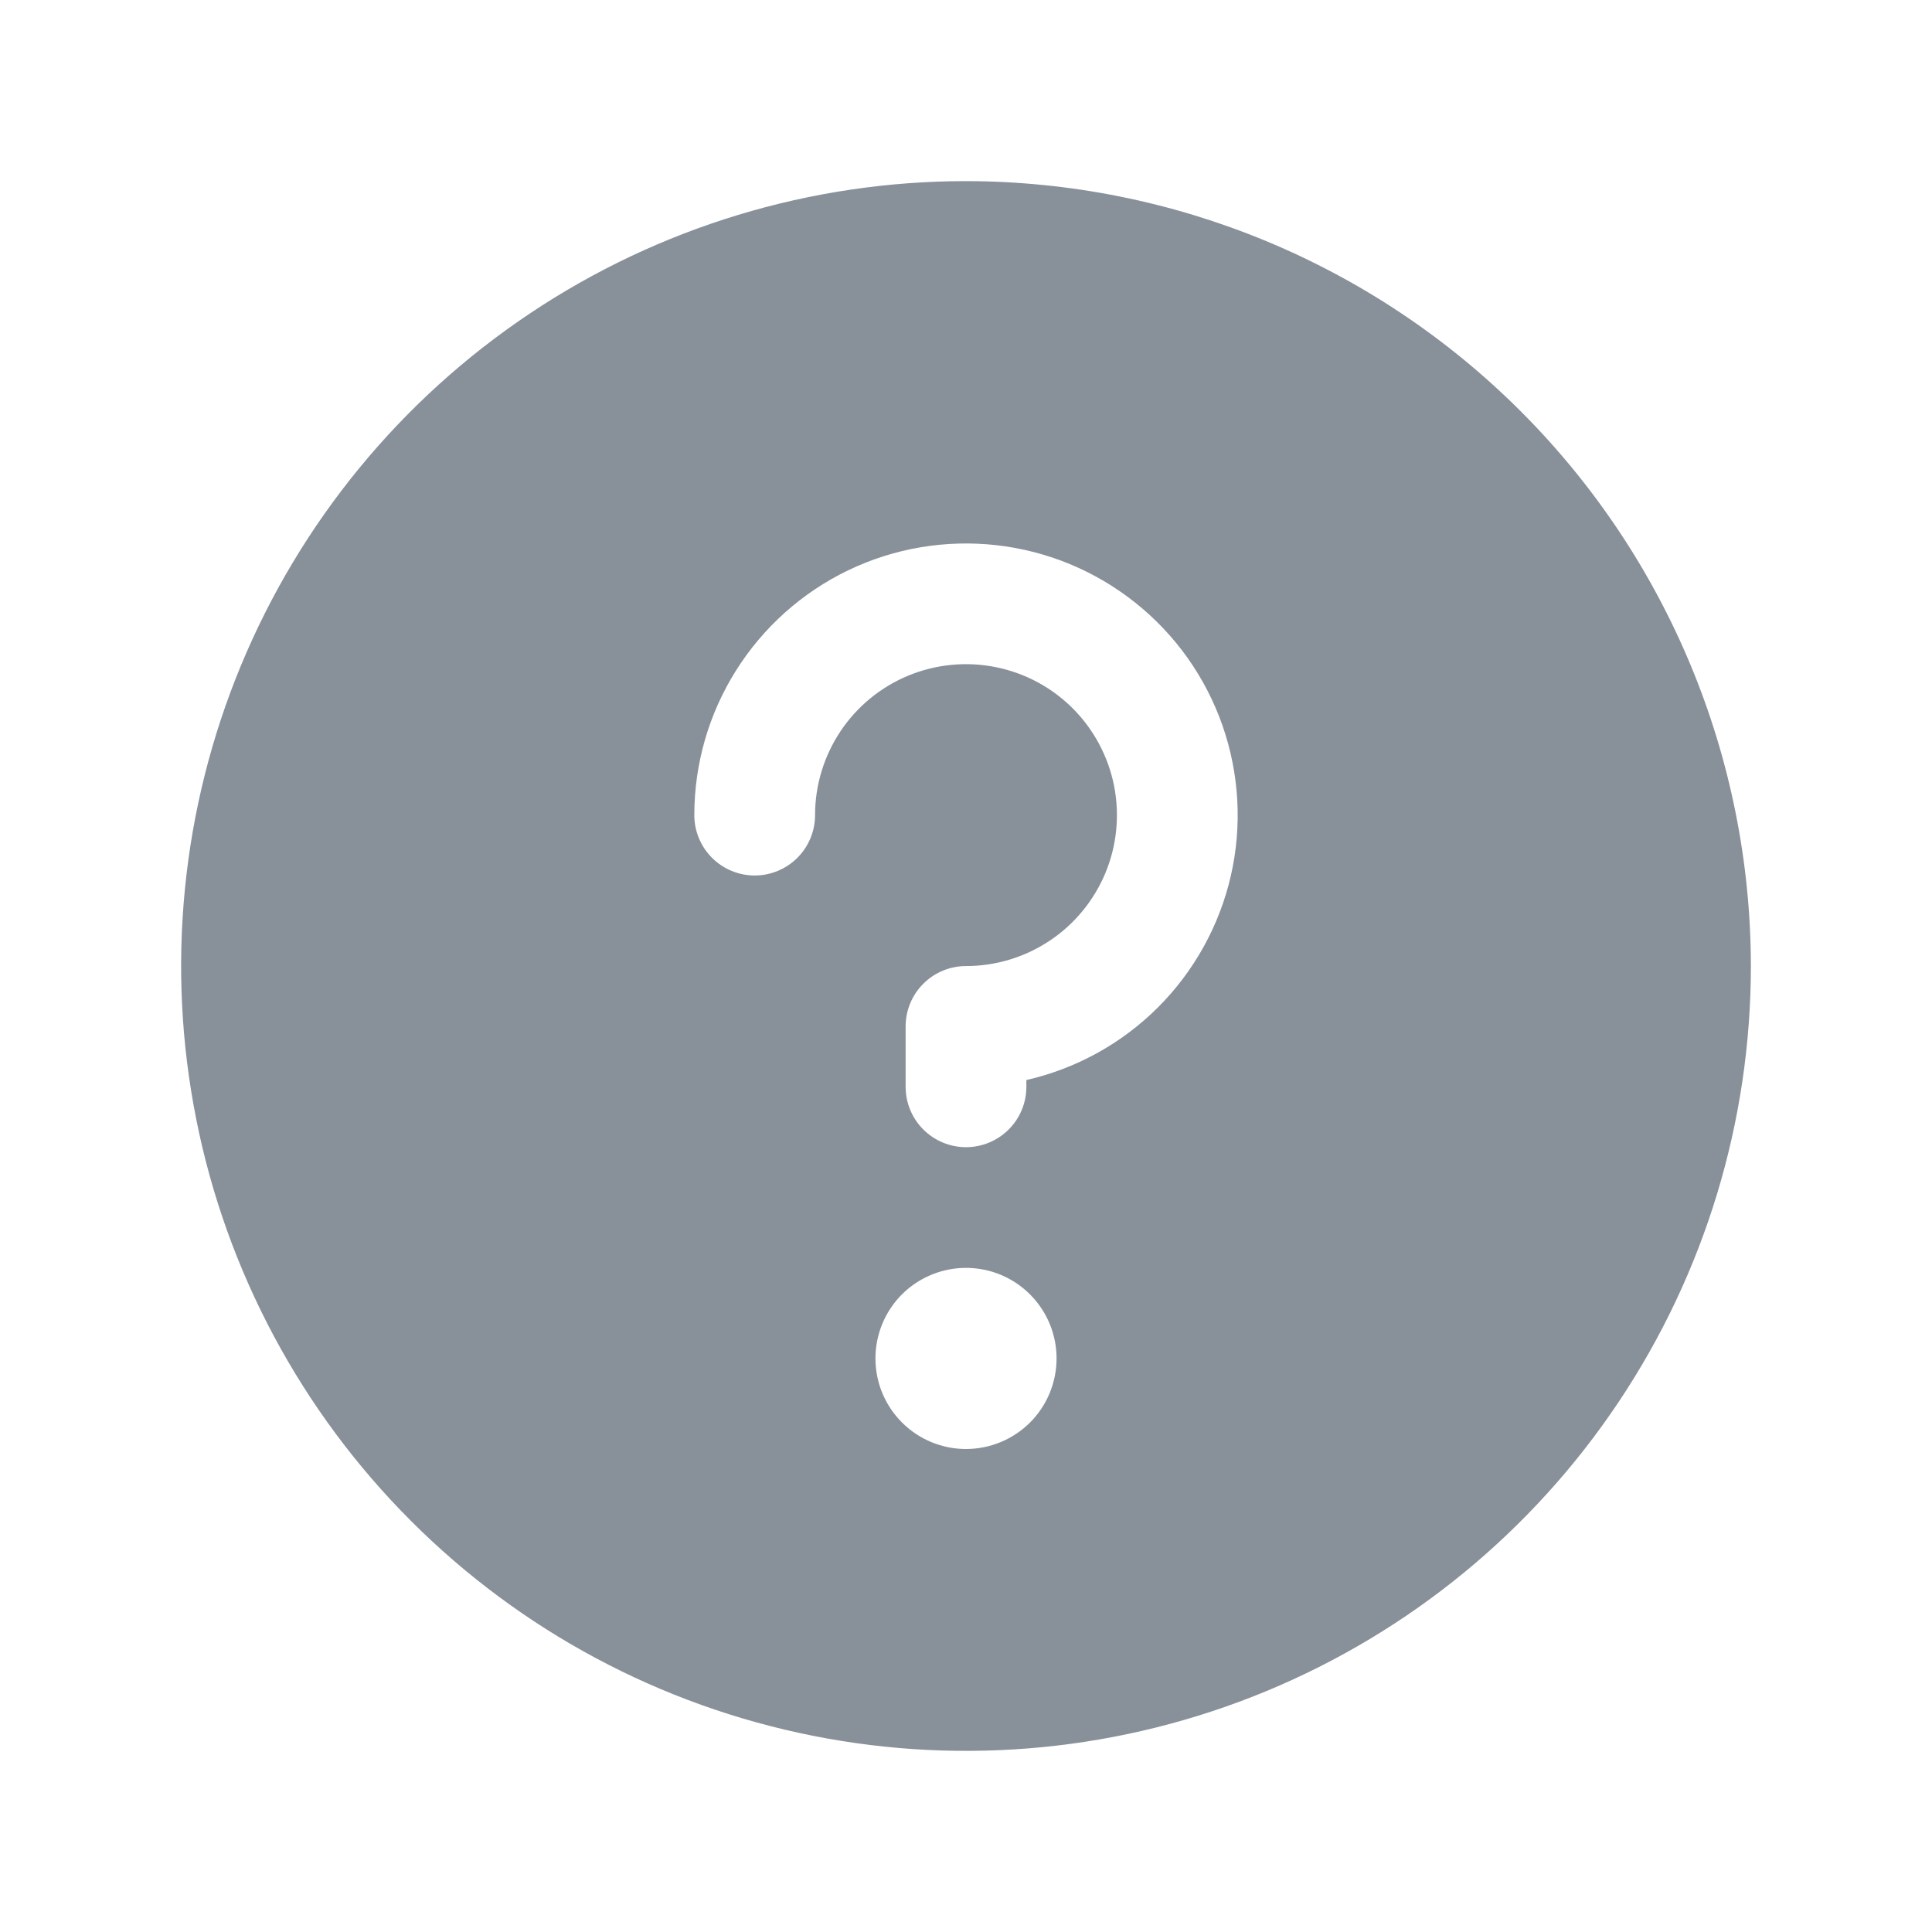
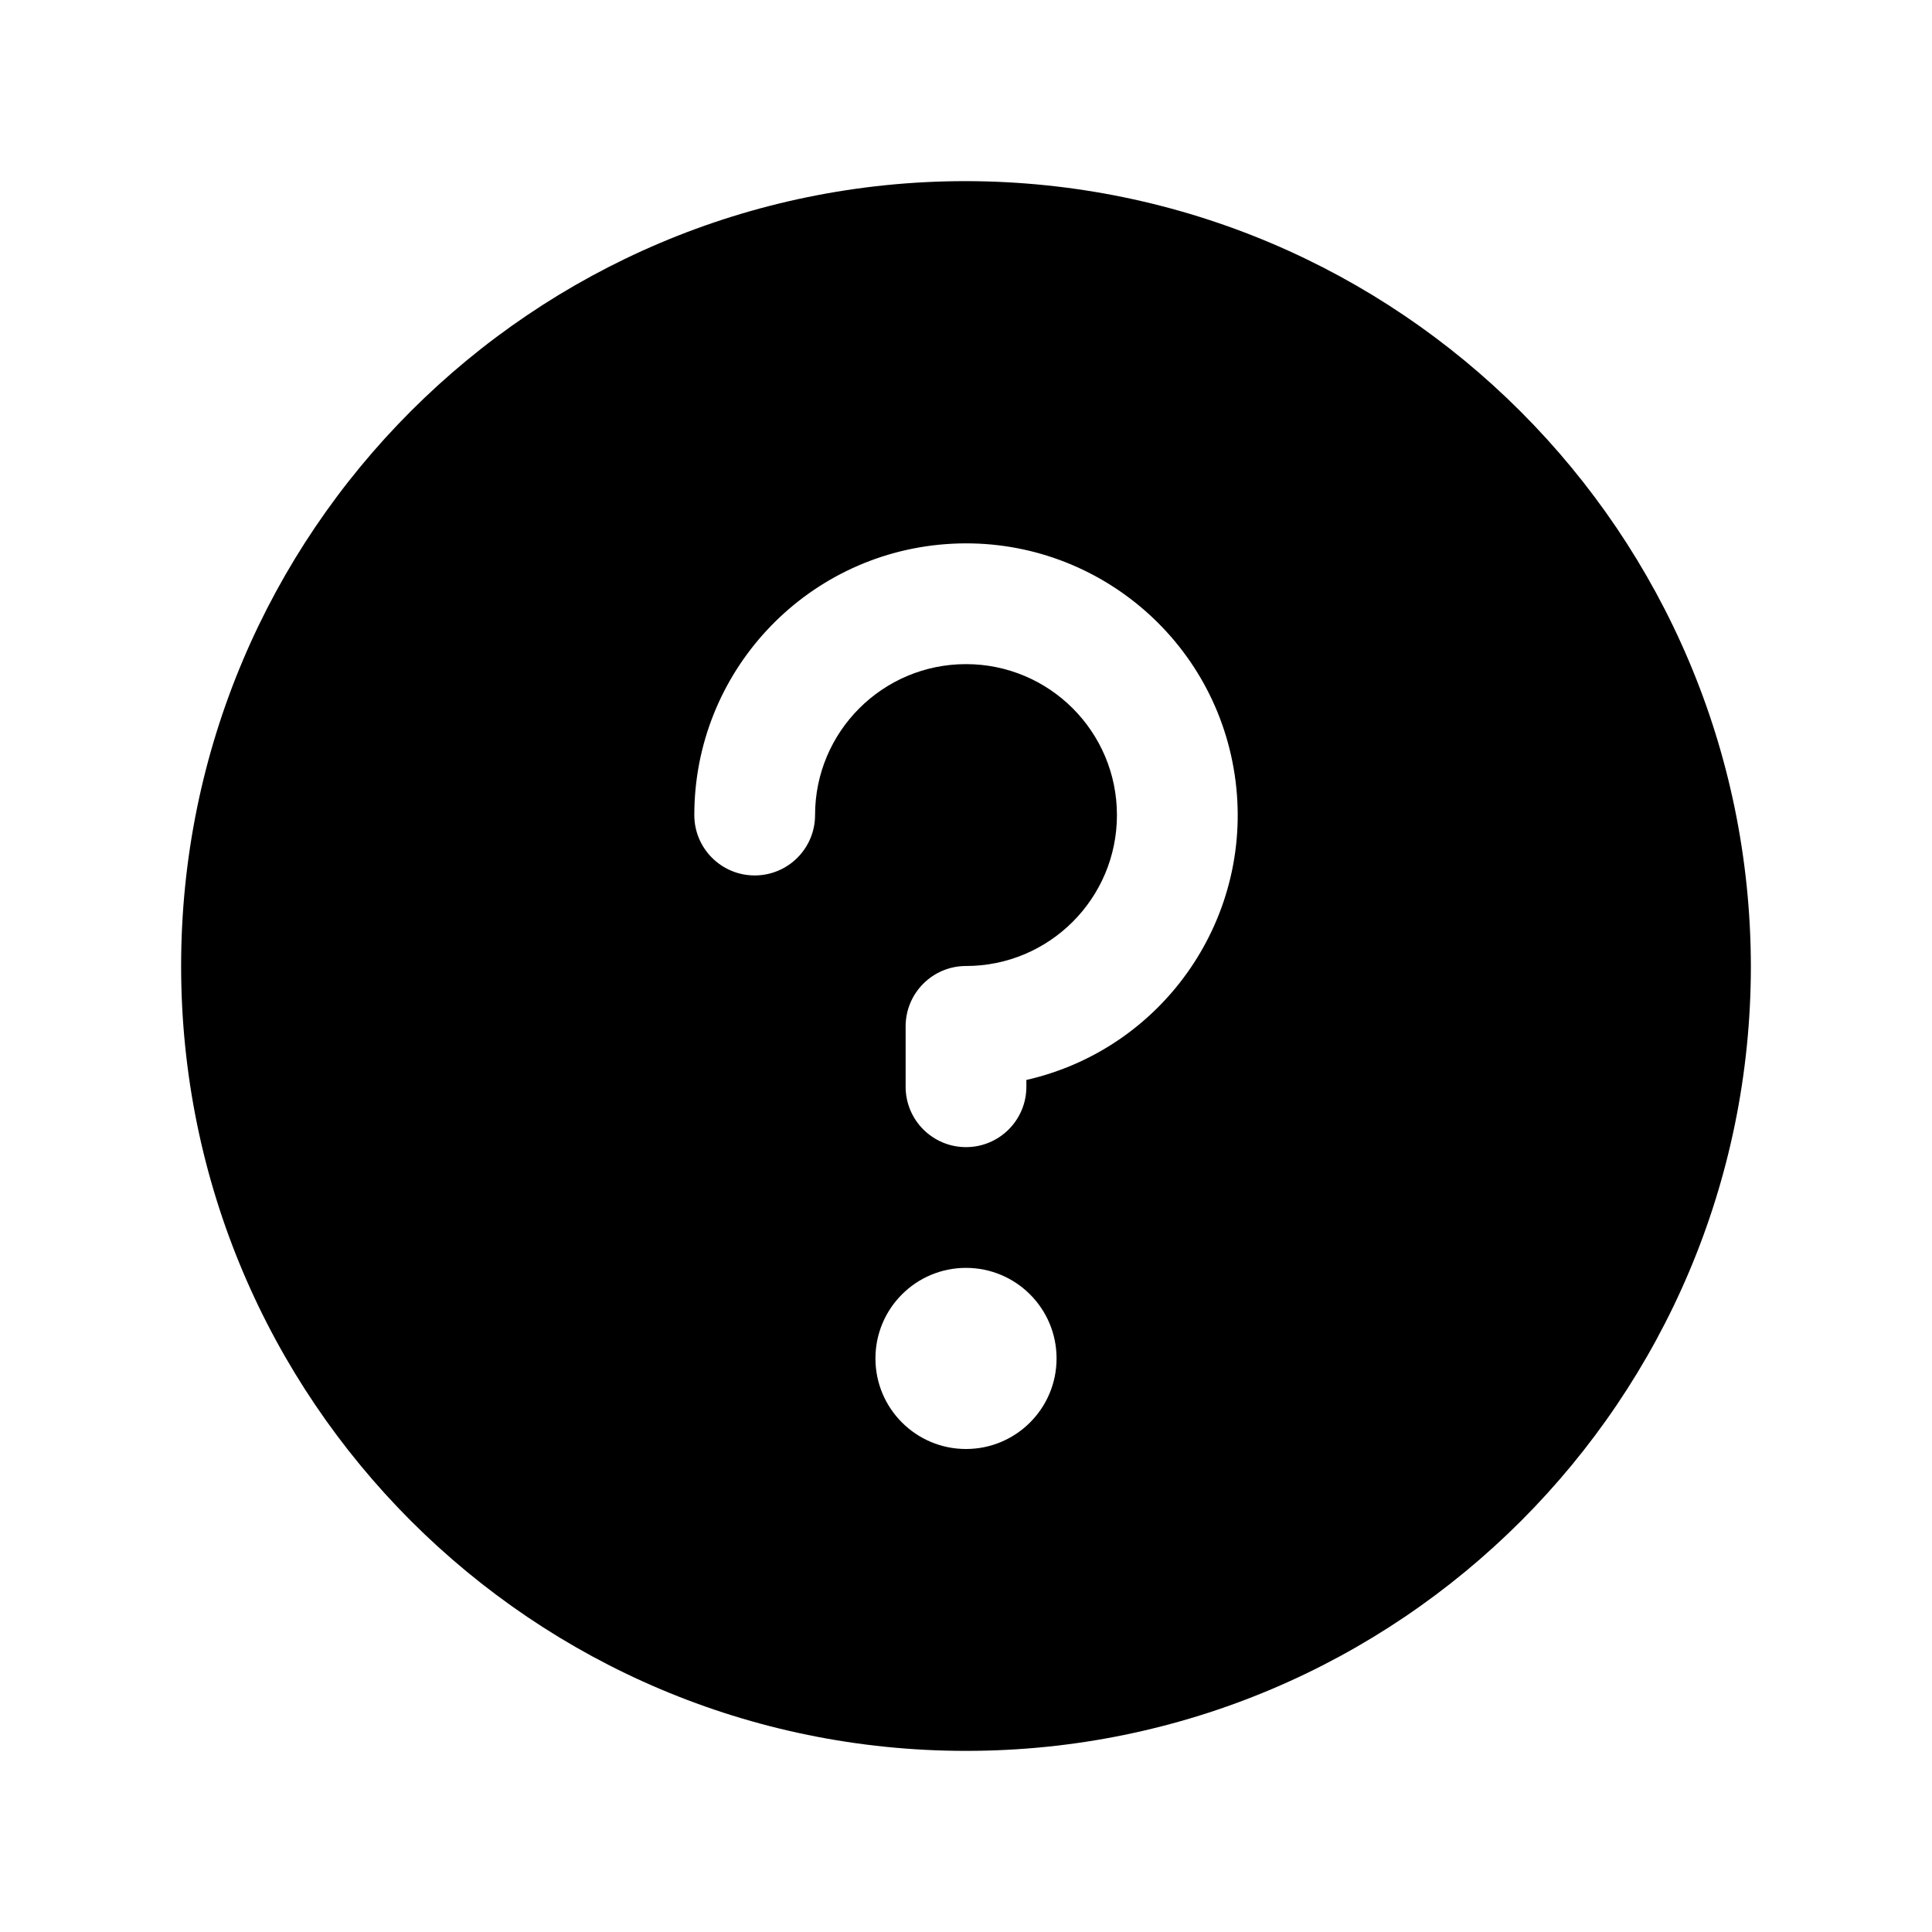
- <svg xmlns="http://www.w3.org/2000/svg" width="32" height="32" viewBox="0 0 32 32" fill="none">
-   <path d="M16 3C13.429 3 10.915 3.762 8.778 5.191C6.64 6.619 4.974 8.65 3.99 11.025C3.006 13.401 2.748 16.014 3.25 18.536C3.751 21.058 4.99 23.374 6.808 25.192C8.626 27.011 10.942 28.249 13.464 28.75C15.986 29.252 18.599 28.994 20.975 28.01C23.35 27.026 25.381 25.36 26.809 23.222C28.238 21.085 29 18.571 29 16C28.996 12.553 27.625 9.249 25.188 6.812C22.751 4.375 19.447 3.004 16 3ZM16 24C15.703 24 15.413 23.912 15.167 23.747C14.92 23.582 14.728 23.348 14.614 23.074C14.501 22.8 14.471 22.498 14.529 22.207C14.587 21.916 14.73 21.649 14.939 21.439C15.149 21.23 15.416 21.087 15.707 21.029C15.998 20.971 16.3 21.001 16.574 21.114C16.848 21.228 17.082 21.42 17.247 21.667C17.412 21.913 17.5 22.203 17.5 22.5C17.5 22.898 17.342 23.279 17.061 23.561C16.779 23.842 16.398 24 16 24ZM17 17.889V18.001C17 18.266 16.895 18.52 16.707 18.708C16.52 18.895 16.265 19.001 16 19.001C15.735 19.001 15.48 18.895 15.293 18.708C15.105 18.52 15 18.266 15 18.001V17.001C15 16.735 15.105 16.481 15.293 16.294C15.48 16.106 15.735 16.001 16 16.001C16.494 16.001 16.978 15.854 17.389 15.579C17.8 15.305 18.12 14.914 18.31 14.457C18.499 14.001 18.548 13.498 18.452 13.013C18.355 12.528 18.117 12.082 17.768 11.733C17.418 11.383 16.973 11.145 16.488 11.049C16.003 10.952 15.5 11.002 15.043 11.191C14.586 11.38 14.196 11.701 13.921 12.112C13.647 12.523 13.5 13.006 13.5 13.501C13.5 13.766 13.395 14.02 13.207 14.208C13.02 14.395 12.765 14.501 12.5 14.501C12.235 14.501 11.98 14.395 11.793 14.208C11.605 14.02 11.5 13.766 11.5 13.501C11.5 12.653 11.739 11.824 12.19 11.107C12.641 10.389 13.285 9.814 14.048 9.446C14.812 9.079 15.663 8.935 16.505 9.03C17.346 9.125 18.144 9.455 18.806 9.984C19.469 10.512 19.968 11.216 20.248 12.016C20.527 12.816 20.576 13.678 20.387 14.504C20.198 15.329 19.78 16.085 19.181 16.684C18.582 17.283 17.826 17.7 17 17.889Z" fill="#889099" />
+ <svg xmlns="http://www.w3.org/2000/svg" viewBox="0 0 256 256">
+   <rect width="256" height="256" fill="none" />
+   <path d="M128,24A104,104,0,1,0,232,128,104.2,104.2,0,0,0,128,24Zm0,168a12,12,0,1,1,12-12A12,12,0,0,1,128,192Zm8-48.9v.9a8,8,0,0,1-16,0v-8a8,8,0,0,1,8-8,20,20,0,1,0-20-20,8,8,0,0,1-16,0,36,36,0,1,1,44,35.1Z" />
</svg>
